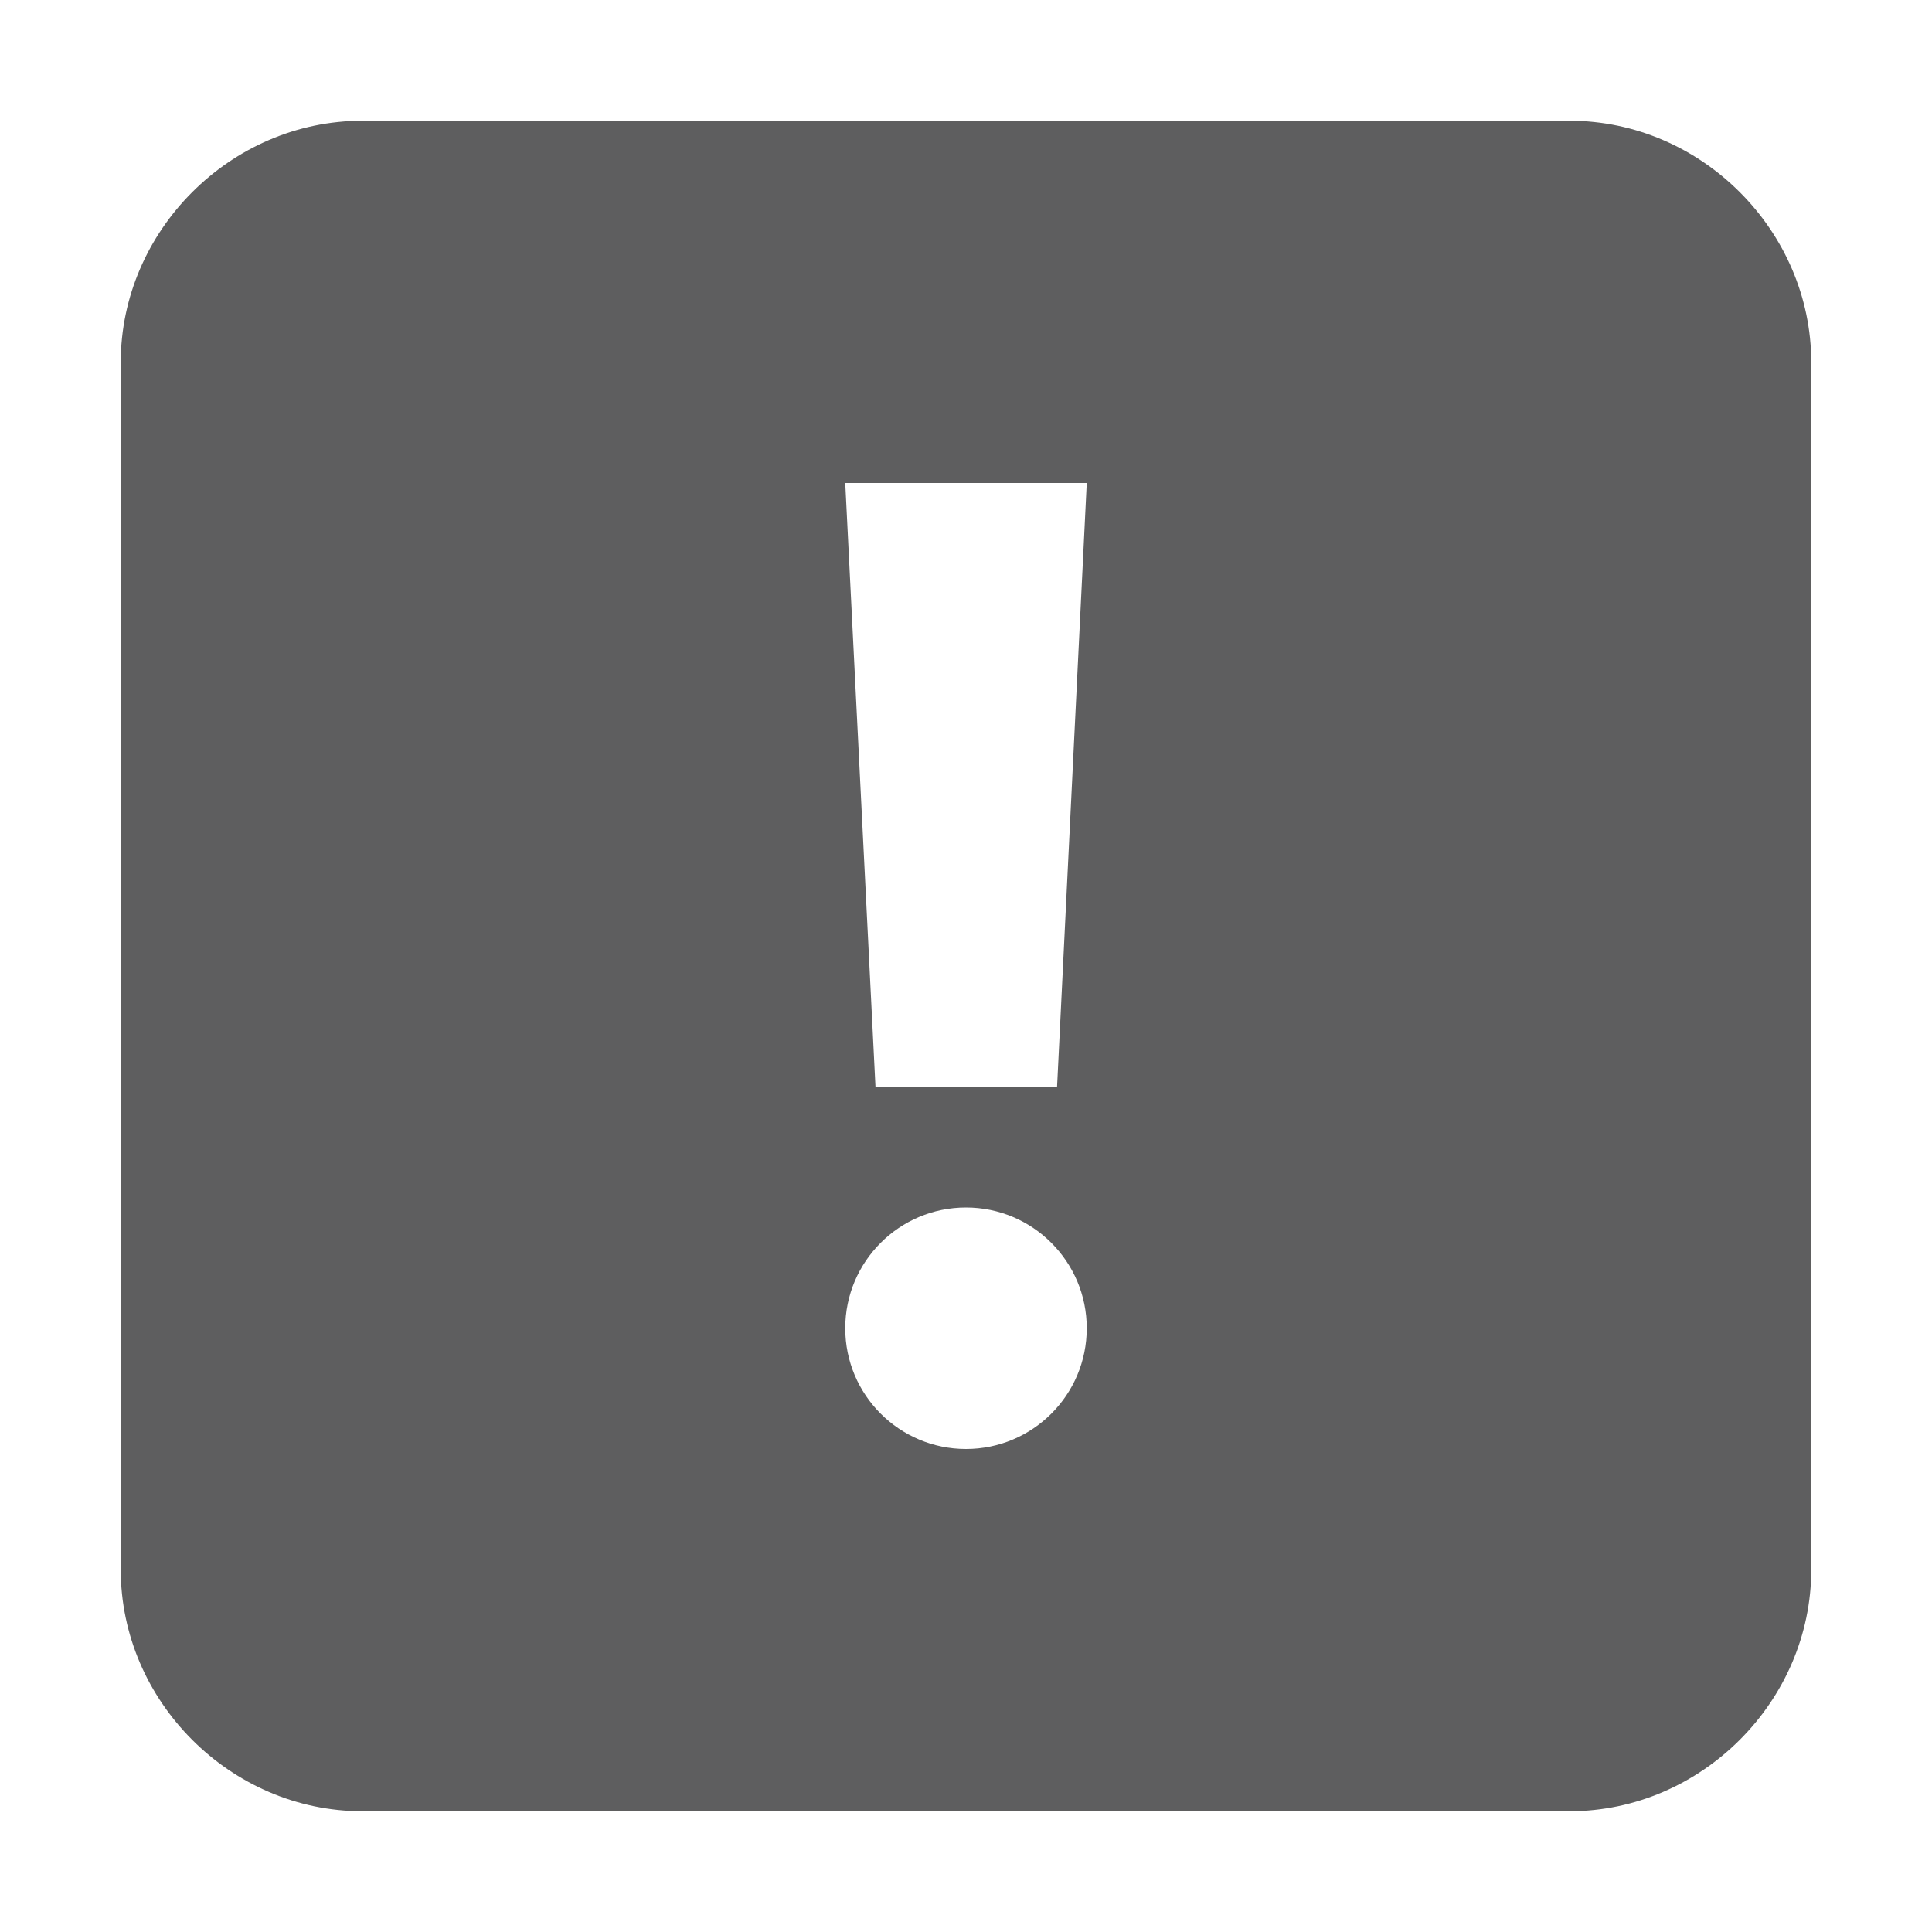
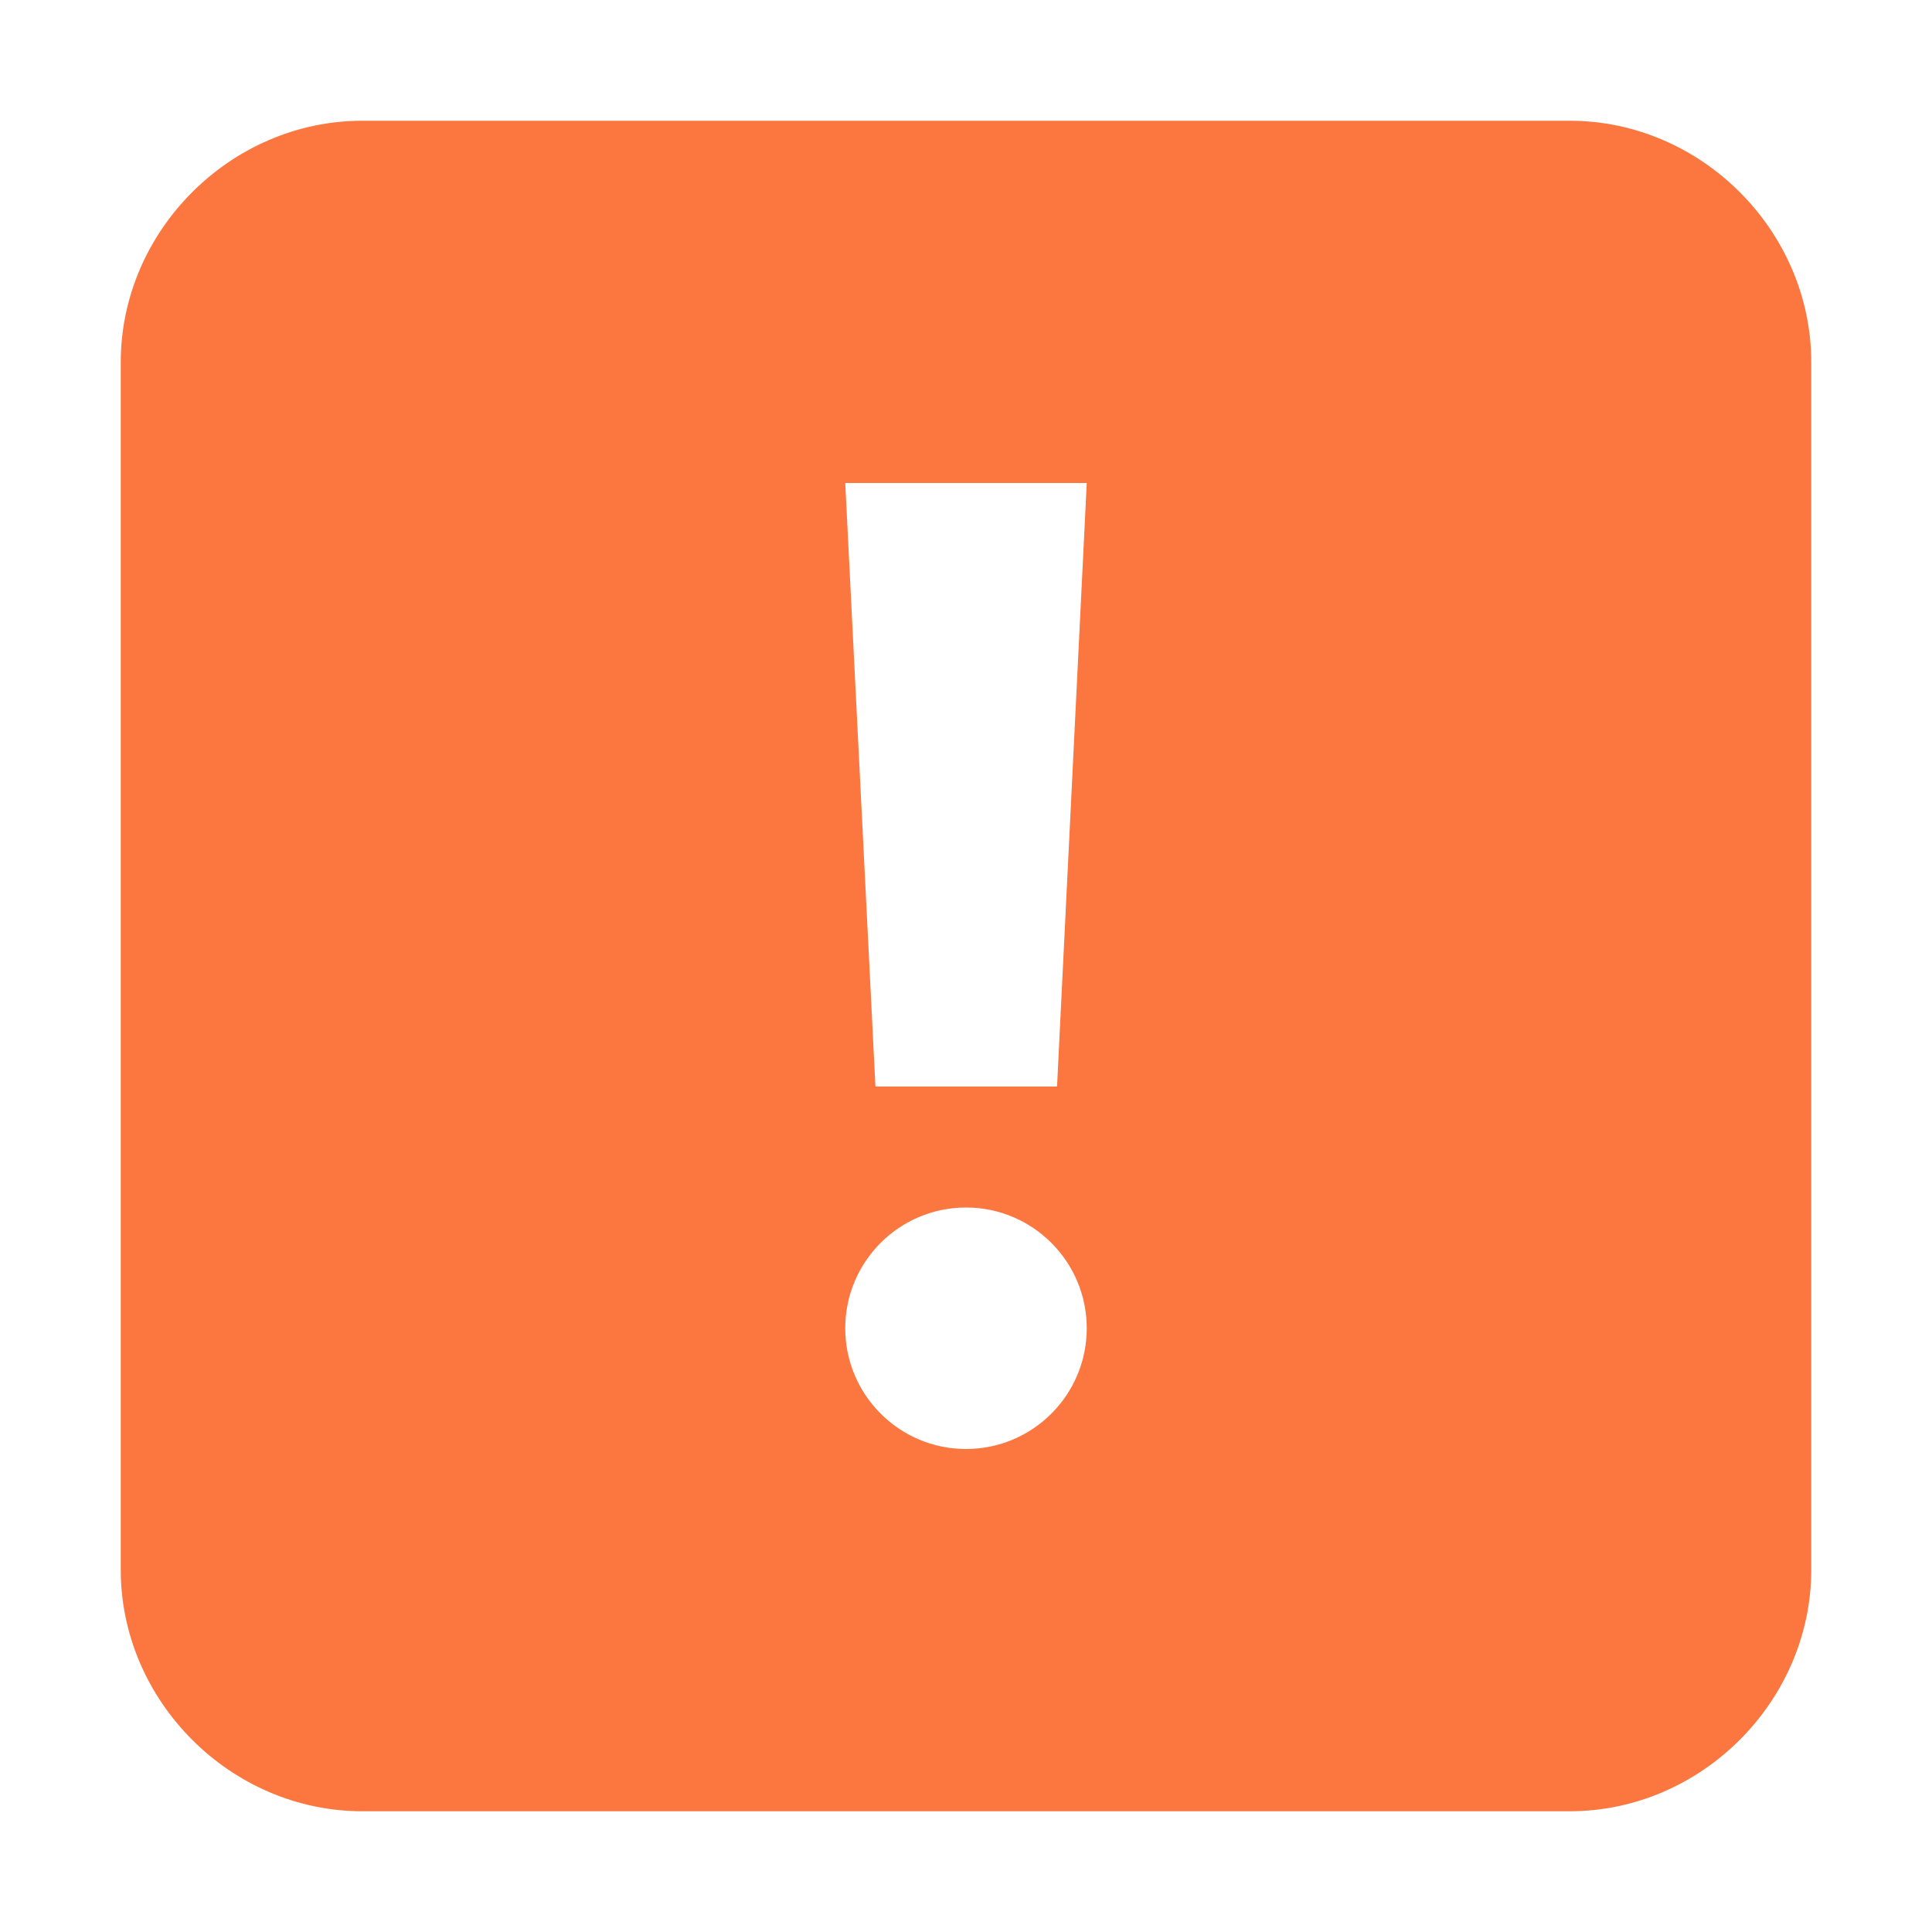
- <svg xmlns="http://www.w3.org/2000/svg" width="14" height="14" viewBox="0 0 14 14" fill="none">
-   <path d="M2.625 0.875C1.672 0.875 0.875 1.672 0.875 2.625V11.375C0.875 12.328 1.672 13.125 2.625 13.125H11.375C12.328 13.125 13.125 12.328 13.125 11.375V2.625C13.125 1.672 12.328 0.875 11.375 0.875H2.625ZM6.125 3.5H7.875L7.66 7.874H6.344L6.125 3.5ZM7.875 9.625C7.875 10.108 7.483 10.5 7 10.5C6.517 10.5 6.125 10.108 6.125 9.625C6.125 9.142 6.517 8.75 7 8.75C7.483 8.75 7.875 9.142 7.875 9.625Z" fill="#5E5E5F" />
+ <svg xmlns="http://www.w3.org/2000/svg" width="16" height="16" viewBox="0 0 16 16" fill="none">
+   <path d="M3 1C1.911 1 1 1.911 1 3V13C1 14.089 1.911 15 3 15H13C14.089 15 15 14.089 15 13V3C15 1.911 14.089 1 13 1H3ZM7 4H9L8.754 8.998H7.25L7 4ZM9 11C9 11.552 8.552 12 8 12C7.448 12 7 11.552 7 11C7 10.448 7.448 10 8 10C8.552 10 9 10.448 9 11Z" fill="#FB773F" />
</svg>
